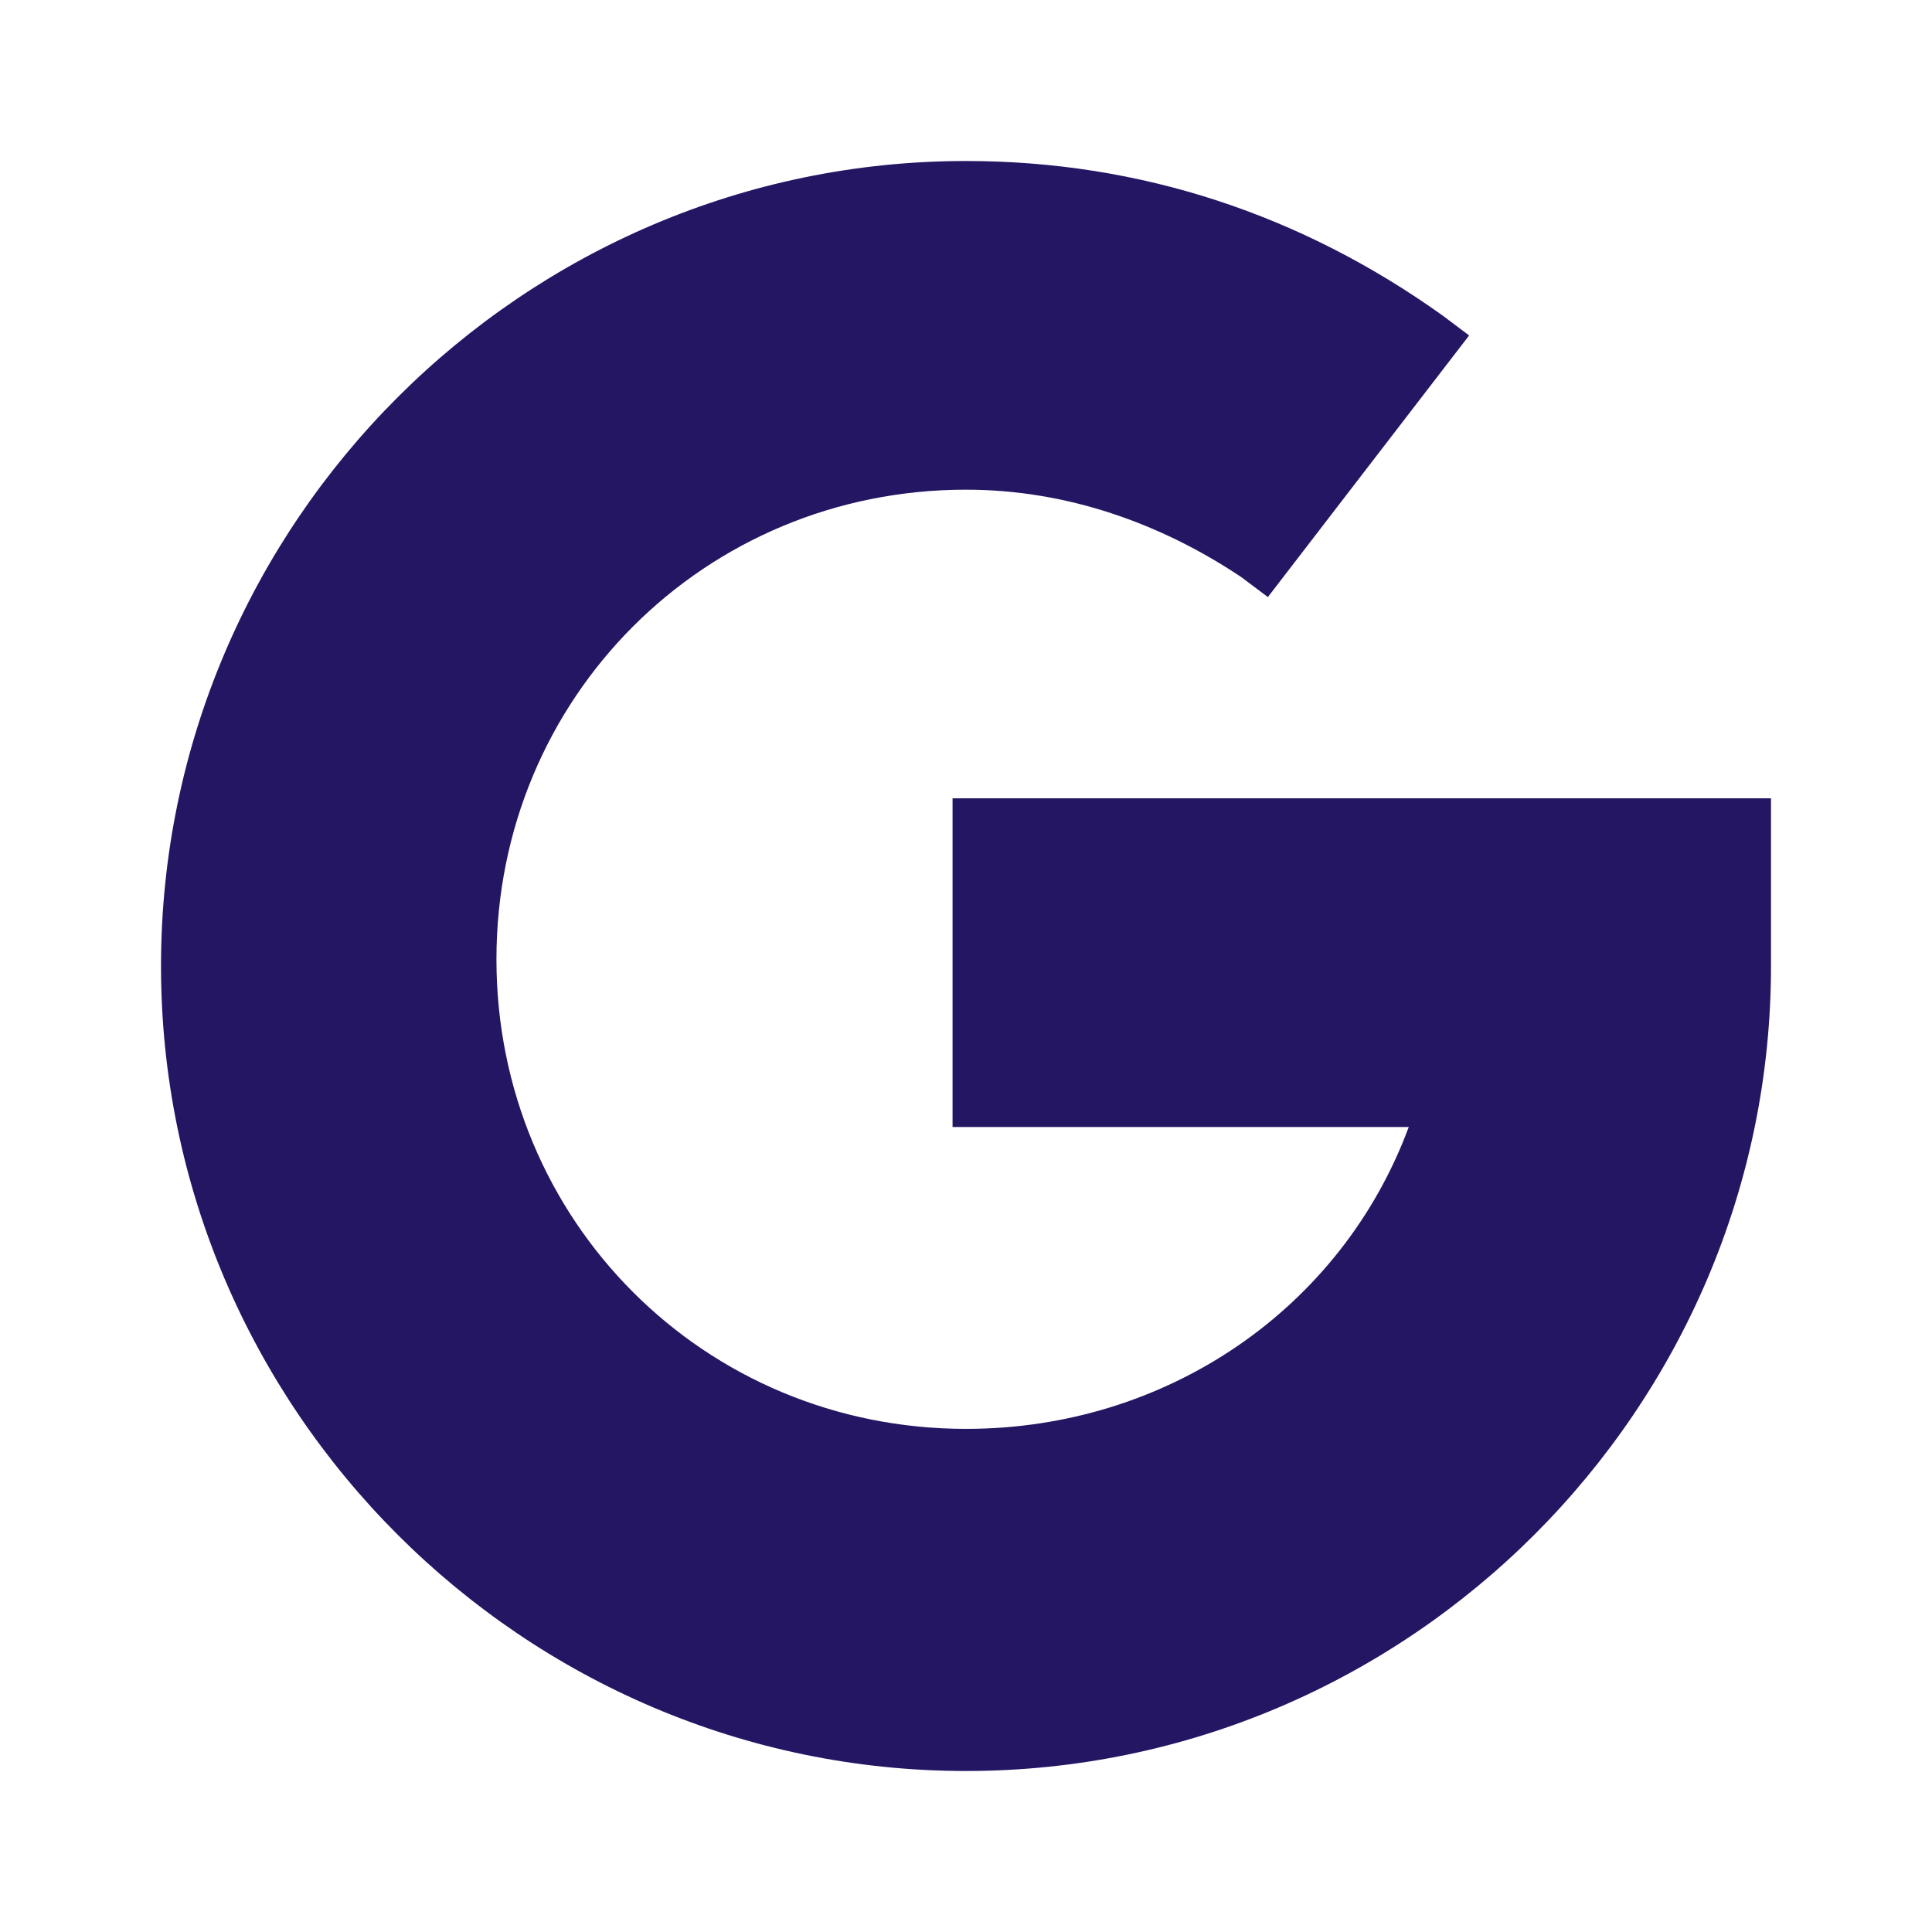
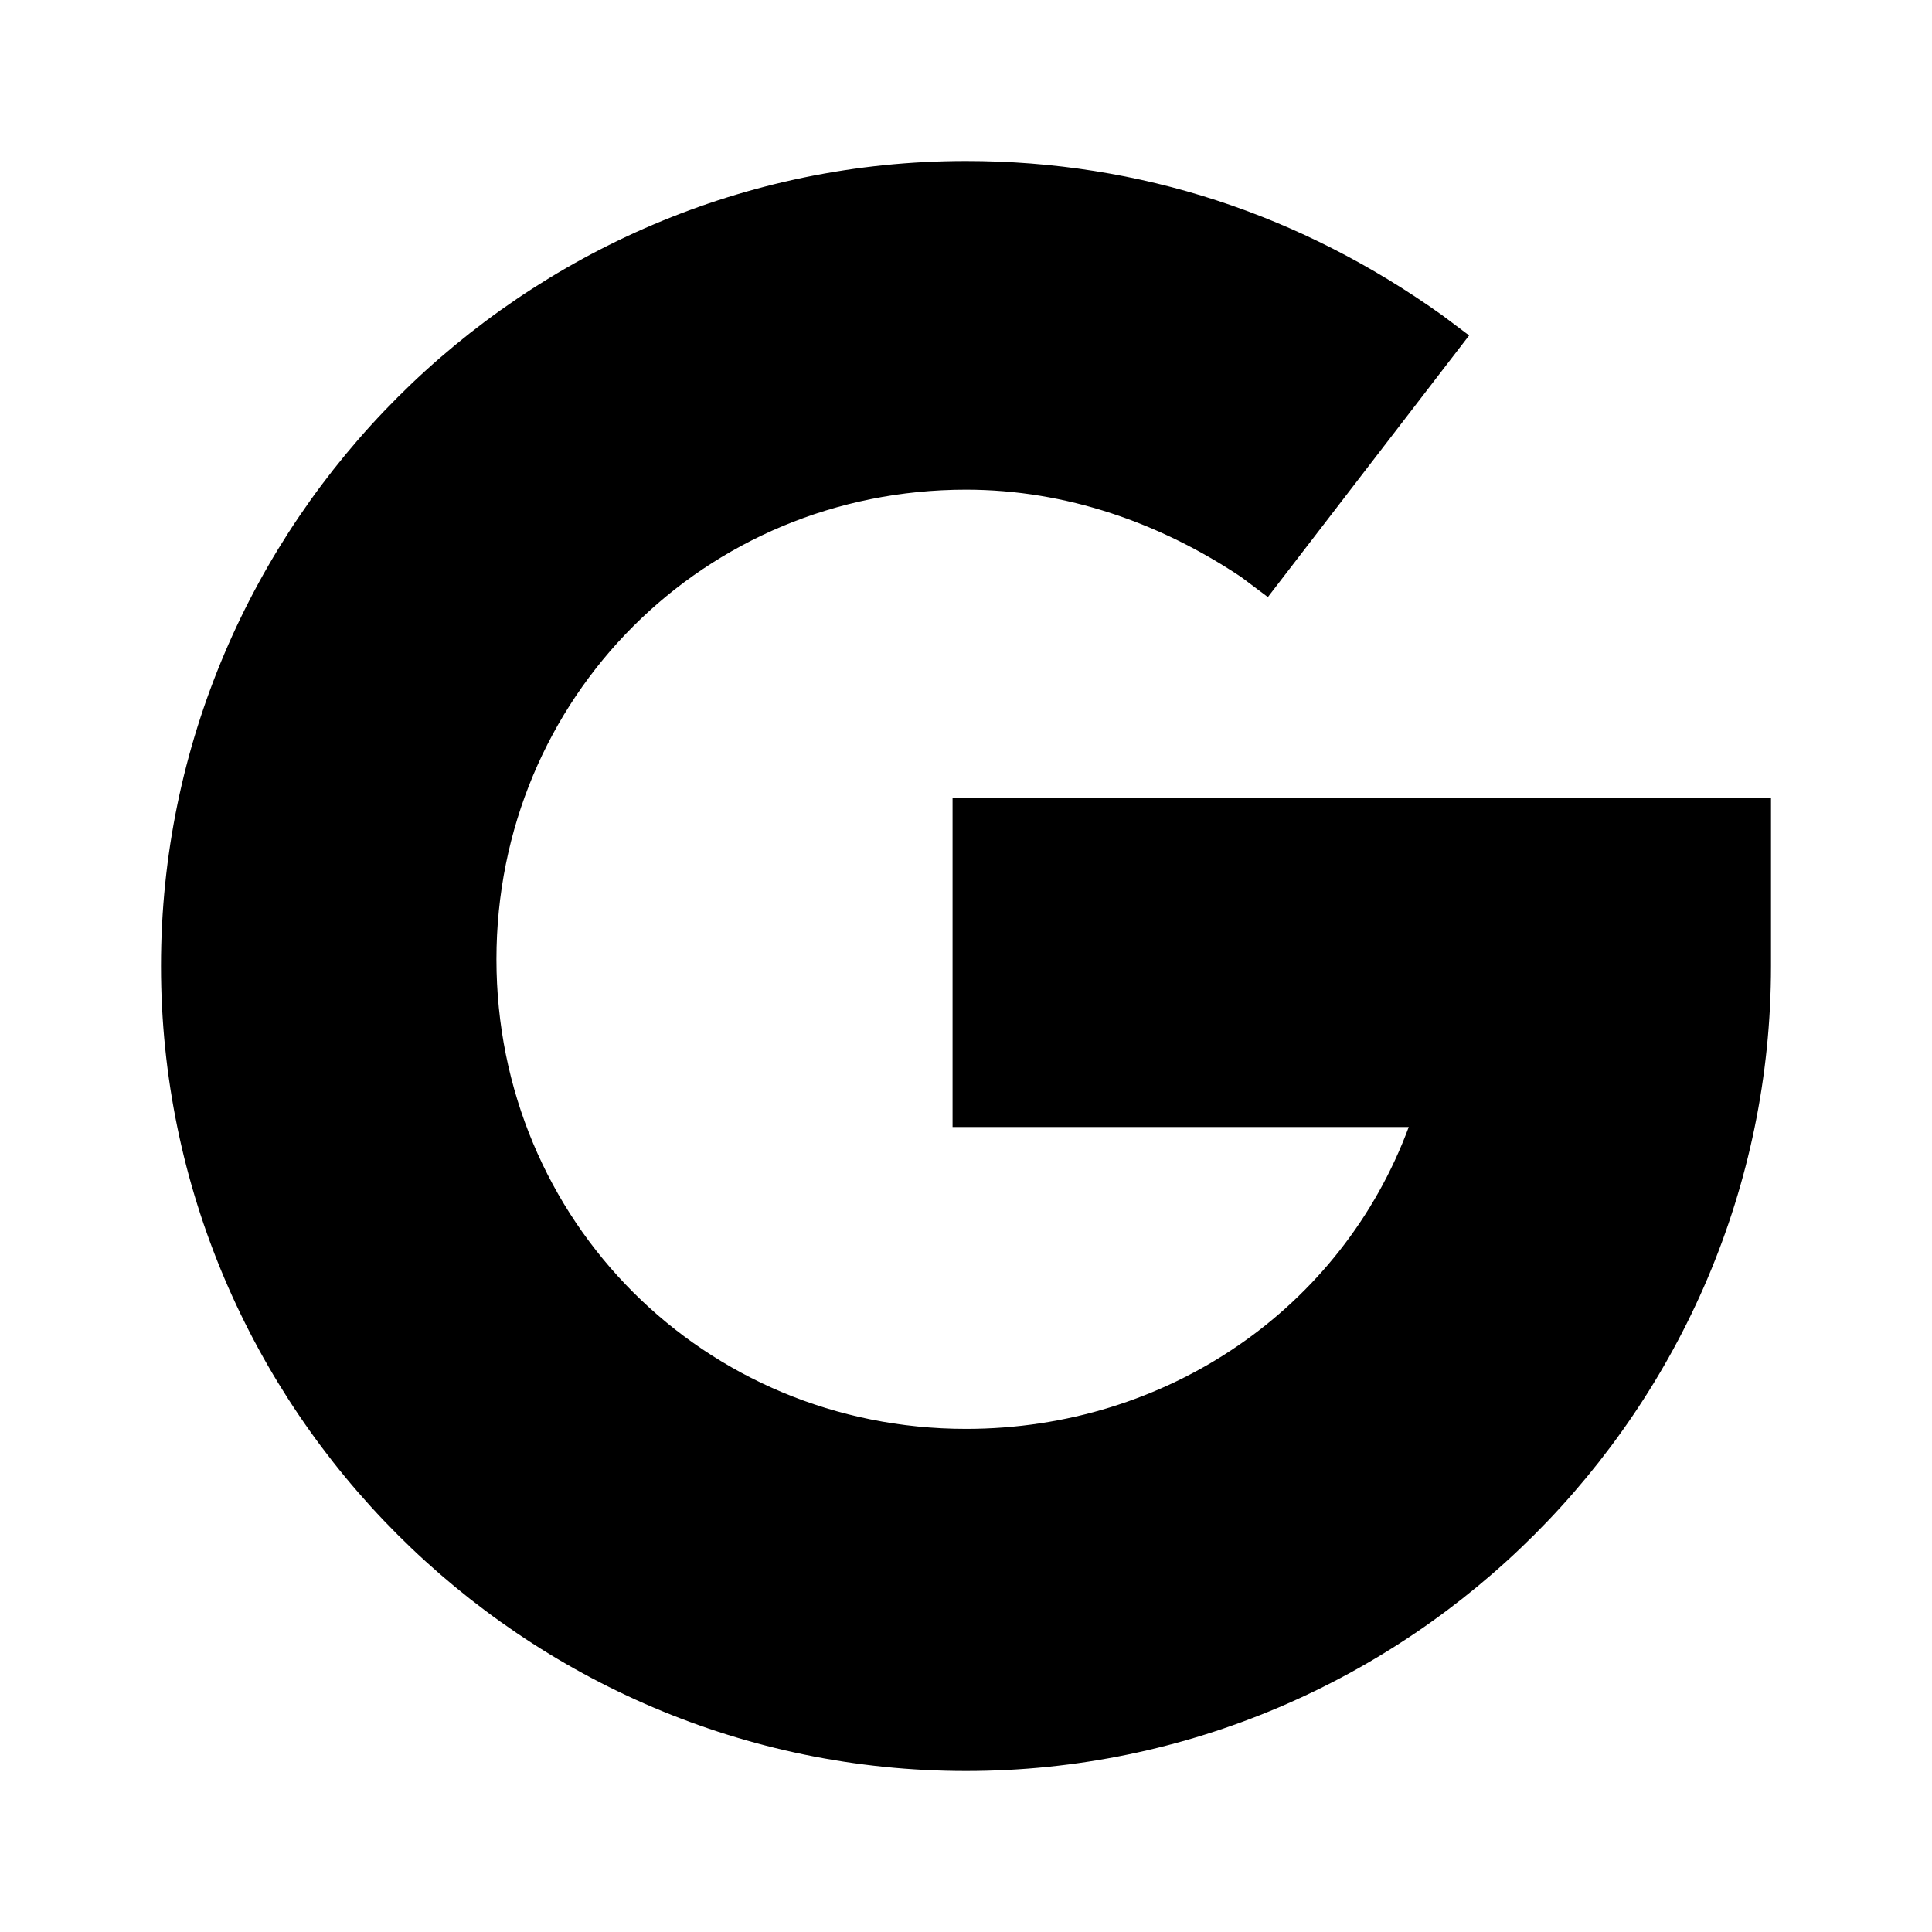
<svg xmlns="http://www.w3.org/2000/svg" width="24" height="24" viewBox="0 0 24 24" fill="none">
-   <path d="M11.833 9.833V14H17.5C16.667 16.25 14.5 17.75 12 17.75C8.75 17.75 6.167 15.167 6.167 11.917C6.167 8.667 8.75 6.083 12 6.083C13.25 6.083 14.417 6.5 15.417 7.167L15.75 7.417L18.25 4.167L17.917 3.917C16.167 2.667 14.167 2 12 2C6.5 2 2 6.5 2 12C2 17.5 6.5 22 12 22C17.5 22 22 17.5 22 12V9.917H11.833V9.833Z" fill="#251664" />
+   <path d="M11.833 9.833V14H17.5C16.667 16.25 14.5 17.75 12 17.75C8.75 17.75 6.167 15.167 6.167 11.917C6.167 8.667 8.75 6.083 12 6.083C13.25 6.083 14.417 6.5 15.417 7.167L15.75 7.417L18.25 4.167L17.917 3.917C16.167 2.667 14.167 2 12 2C6.5 2 2 6.5 2 12C2 17.5 6.5 22 12 22C17.5 22 22 17.5 22 12V9.917H11.833V9.833Z" fill="currentColor" />
</svg>
